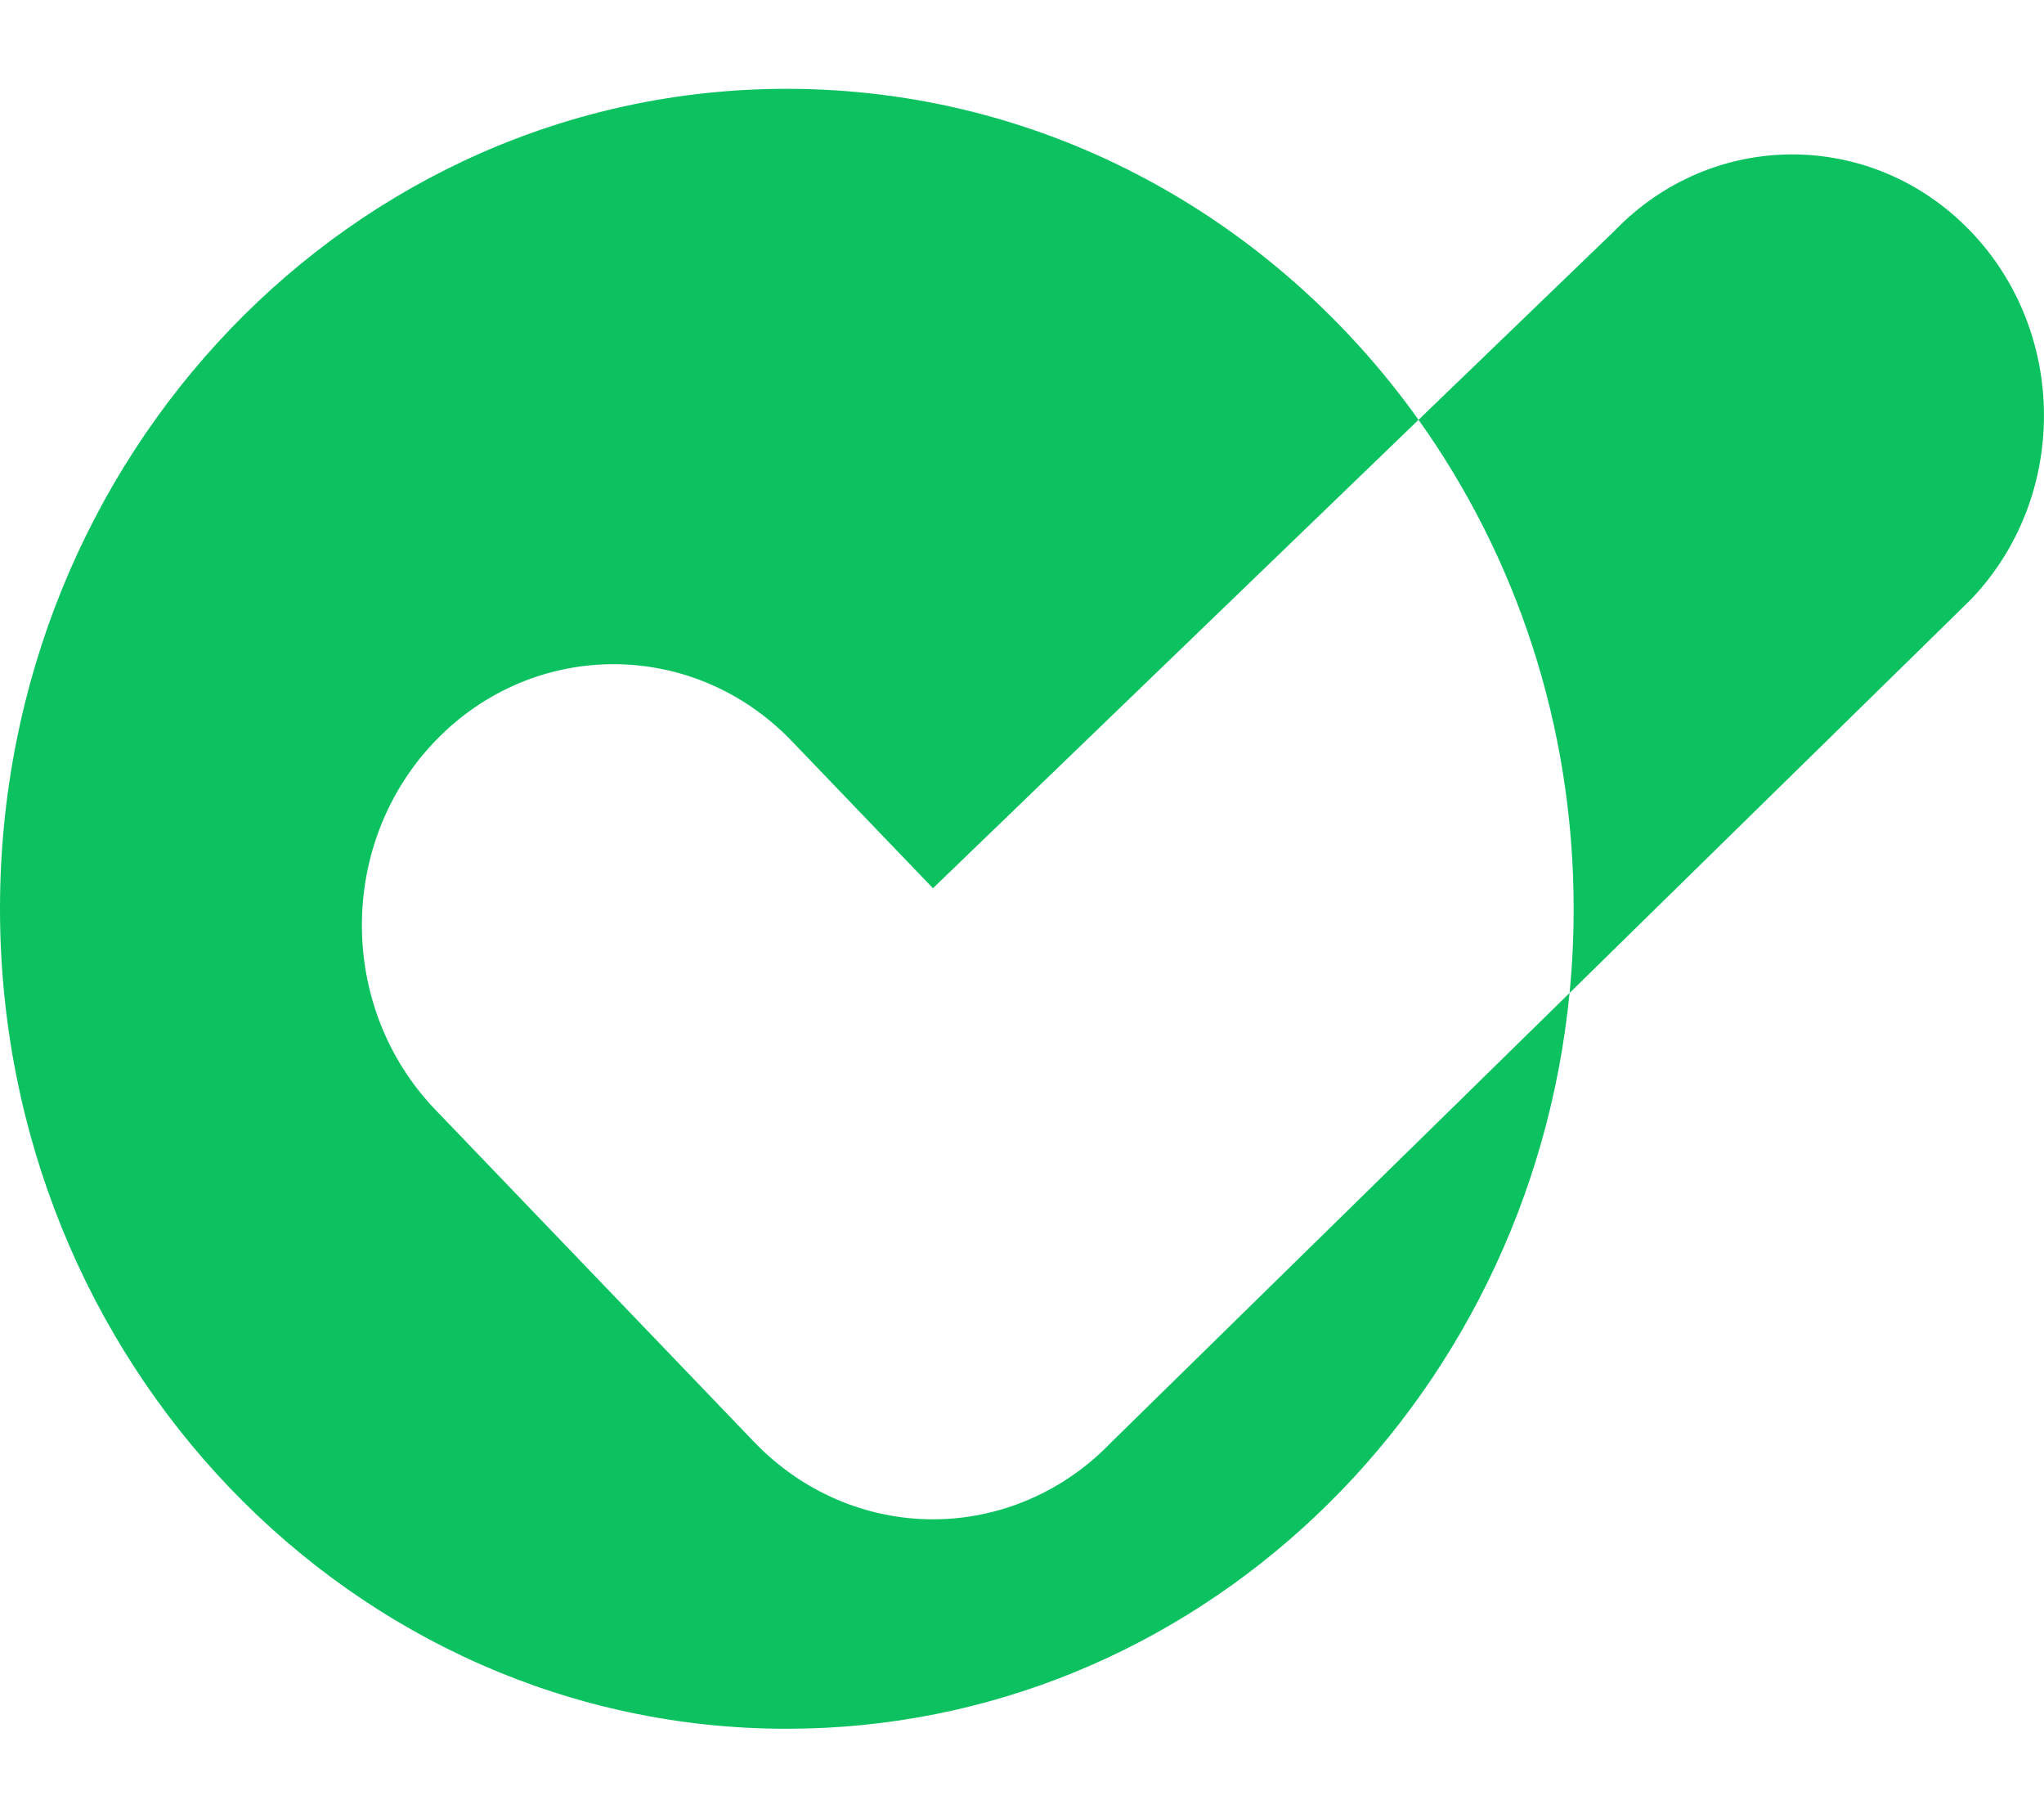
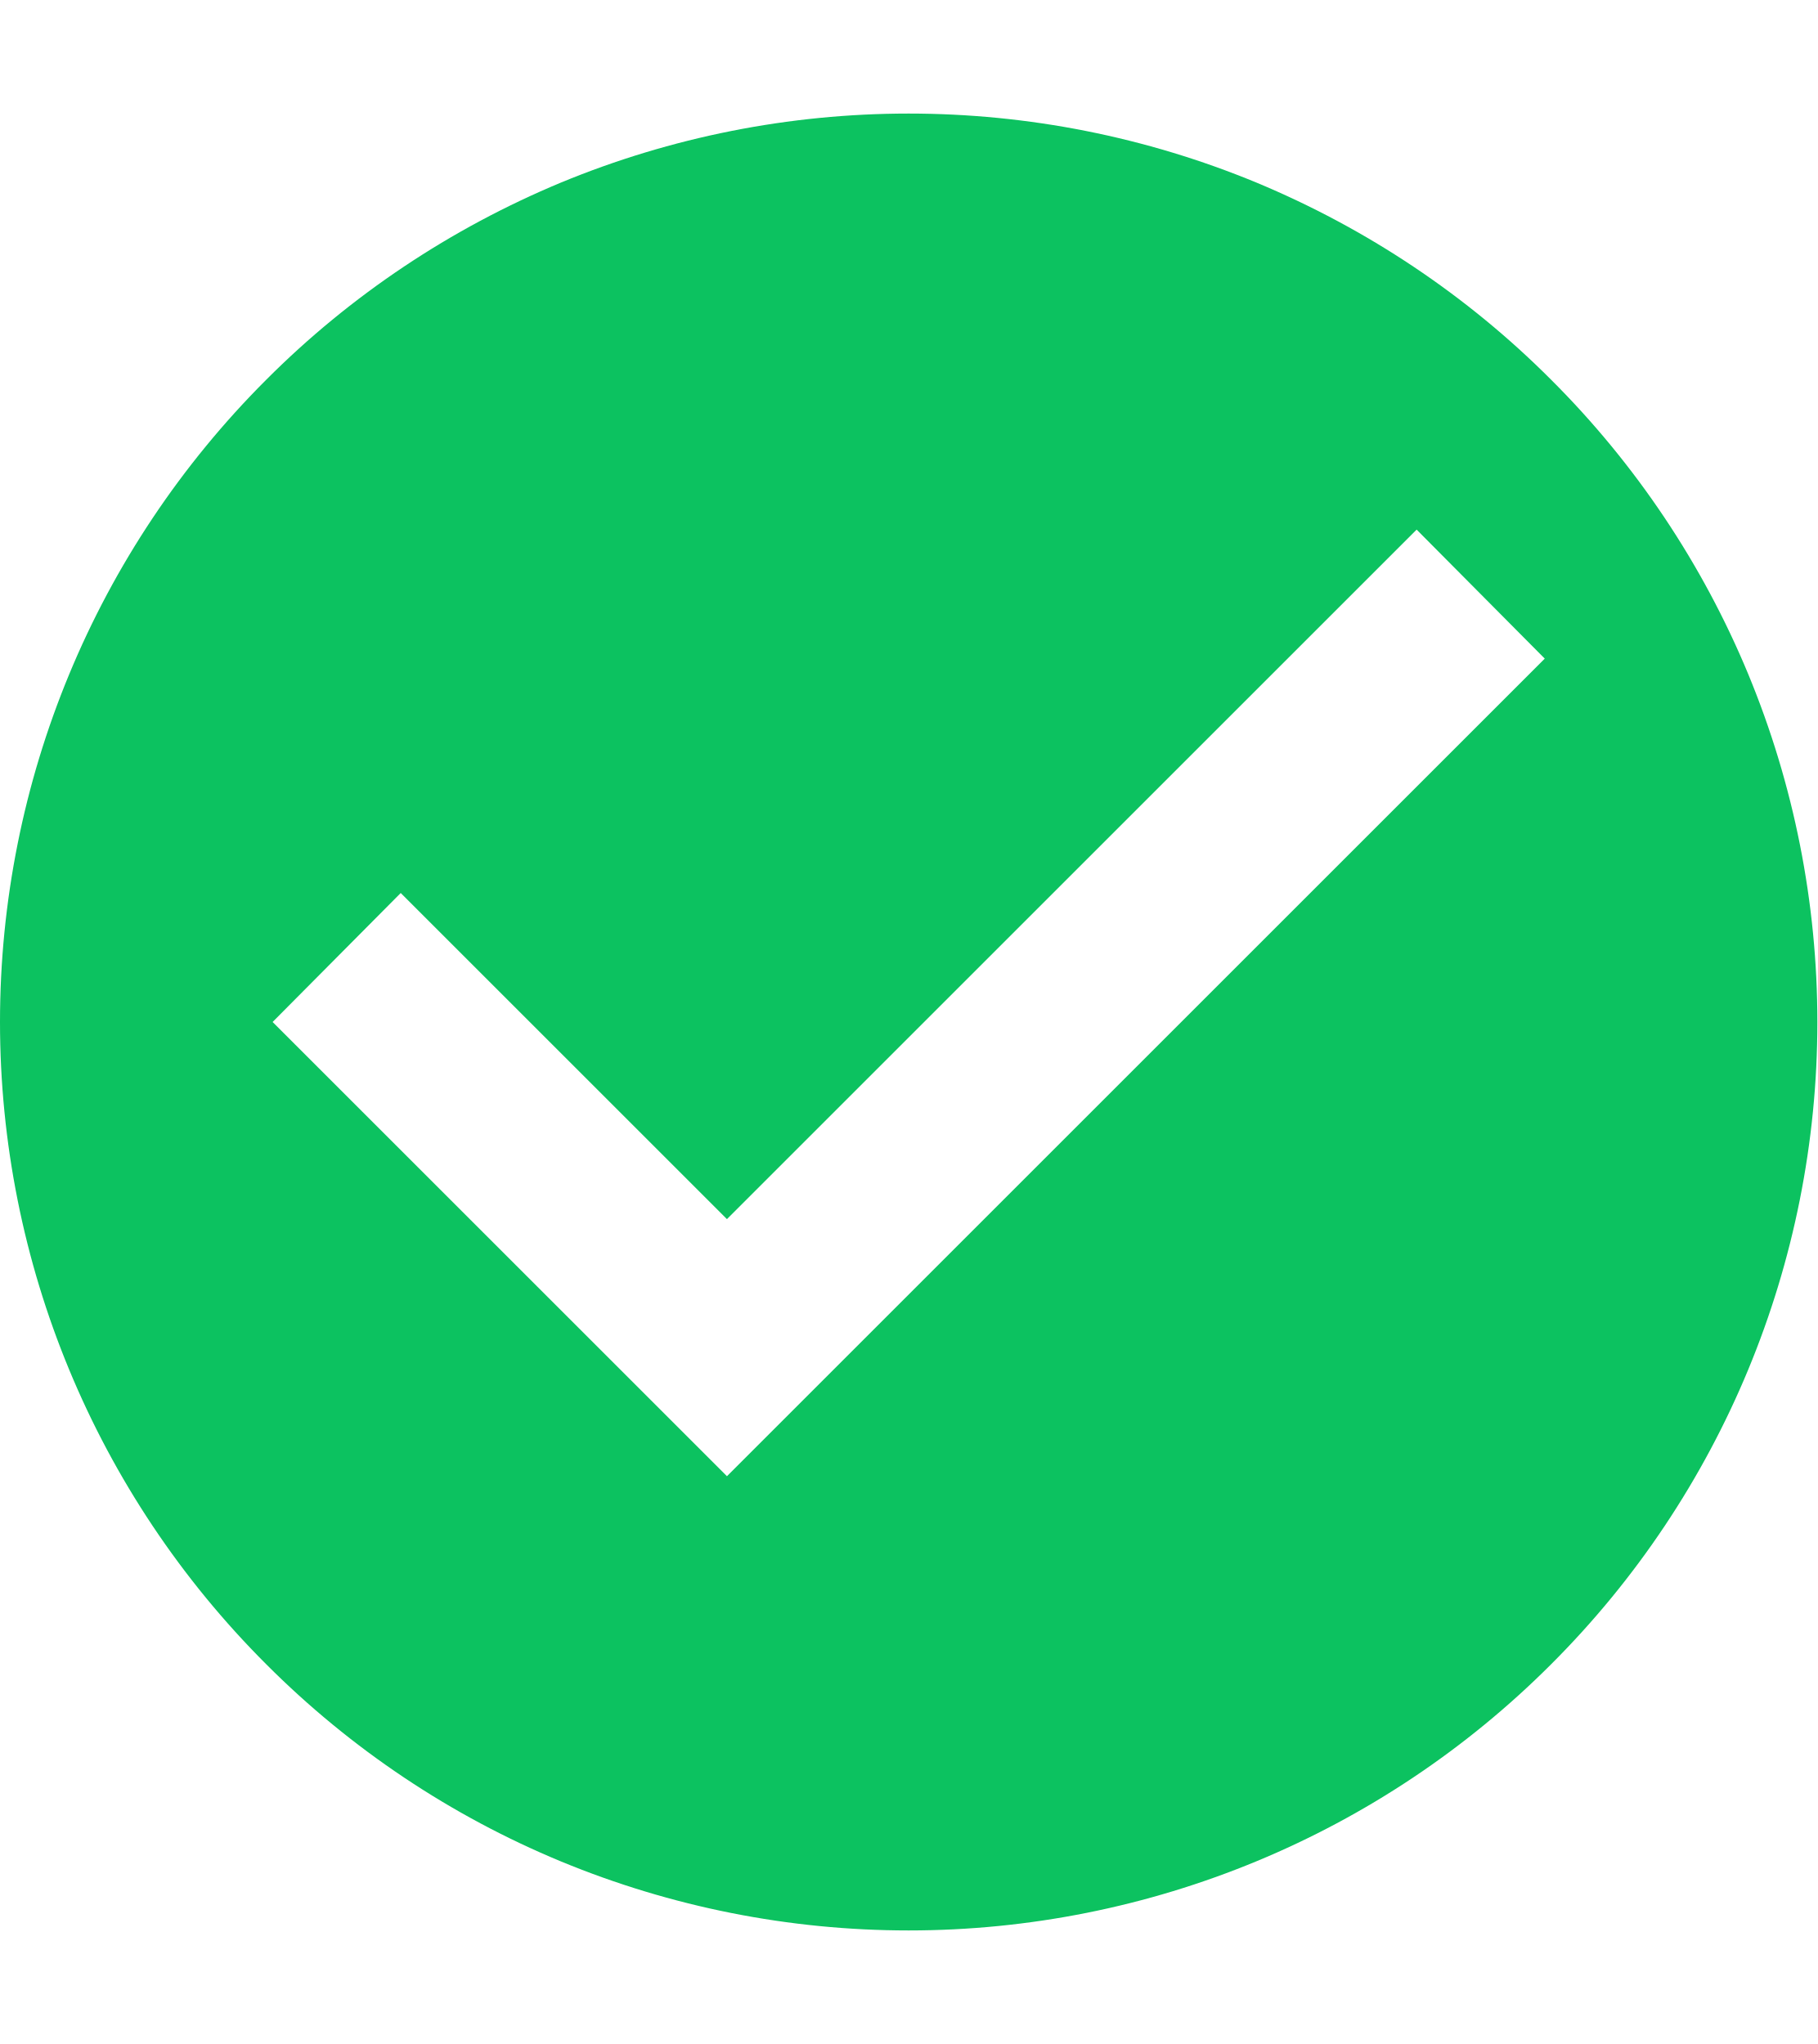
- <svg xmlns="http://www.w3.org/2000/svg" width="9" height="8" viewBox="0 0 9 8" fill="none">
-   <path fill-rule="evenodd" clip-rule="evenodd" d="M6.911 4.371C6.733 6.191 5.258 7.61 3.464 7.61C1.551 7.61 0 5.994 0 4C0 2.007 1.551 0.391 3.464 0.391C4.604 0.391 5.615 0.964 6.246 1.848L4.108 3.91L3.486 3.262C3.054 2.812 2.353 2.811 1.919 3.259C1.486 3.707 1.485 4.434 1.916 4.884L3.323 6.35C3.531 6.566 3.813 6.688 4.108 6.688C4.402 6.688 4.685 6.566 4.892 6.35L6.911 4.371ZM6.911 4.371C6.923 4.249 6.929 4.126 6.929 4C6.929 3.194 6.675 2.449 6.246 1.848L7.107 1.018C7.539 0.568 8.24 0.567 8.674 1.015C9.107 1.463 9.109 2.19 8.677 2.64L6.911 4.371Z" fill="#0CC260" />
+ <svg xmlns="http://www.w3.org/2000/svg" width="8" height="9" viewBox="0 0 8 9" fill="none">
+   <path d="M3.2 6.5L1.2 4.5L1.764 3.932L3.2 5.368L6.236 2.332L6.8 2.9M4 0.5C3.475 0.5 2.955 0.603 2.469 0.804C1.984 1.006 1.543 1.3 1.172 1.672C0.421 2.422 0 3.439 0 4.5C0 5.561 0.421 6.578 1.172 7.328C1.543 7.7 1.984 7.995 2.469 8.196C2.955 8.397 3.475 8.5 4 8.5C5.061 8.5 6.078 8.079 6.828 7.328C7.579 6.578 8 5.561 8 4.5C8 3.975 7.897 3.455 7.696 2.969C7.495 2.484 7.2 2.043 6.828 1.672C6.457 1.3 6.016 1.006 5.531 0.804C5.045 0.603 4.525 0.5 4 0.5Z" fill="#0CC260" />
</svg>
